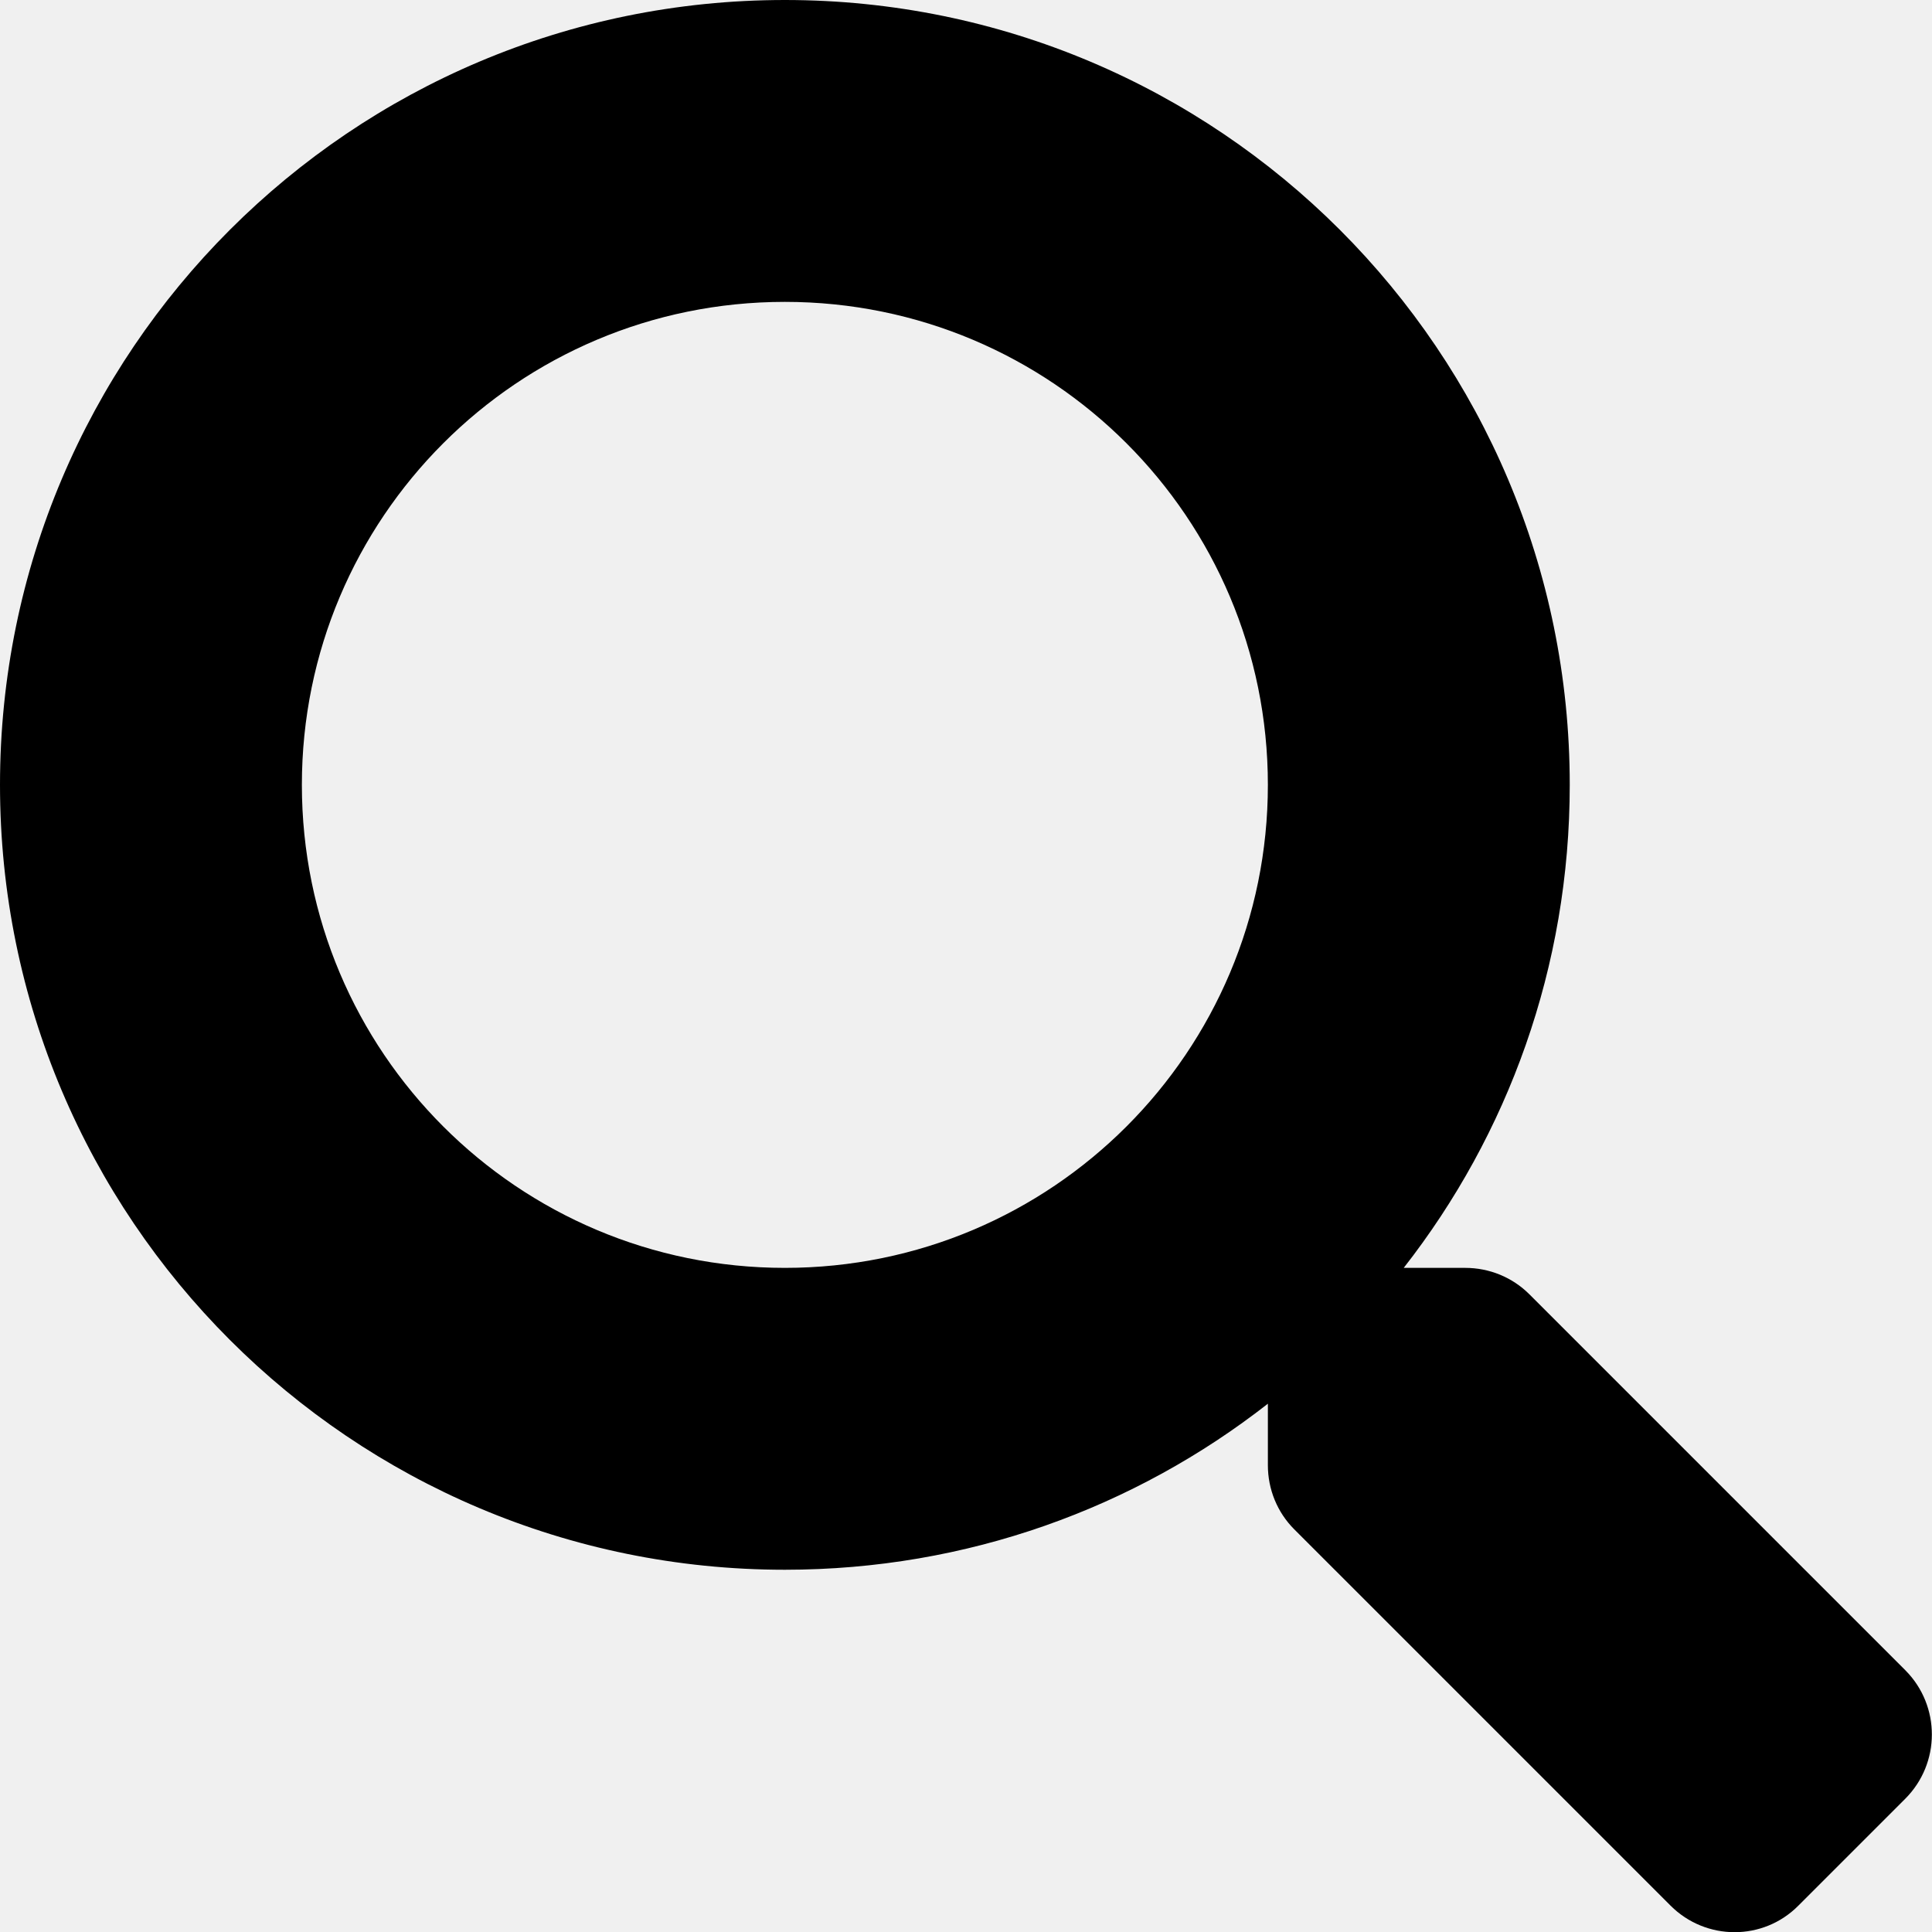
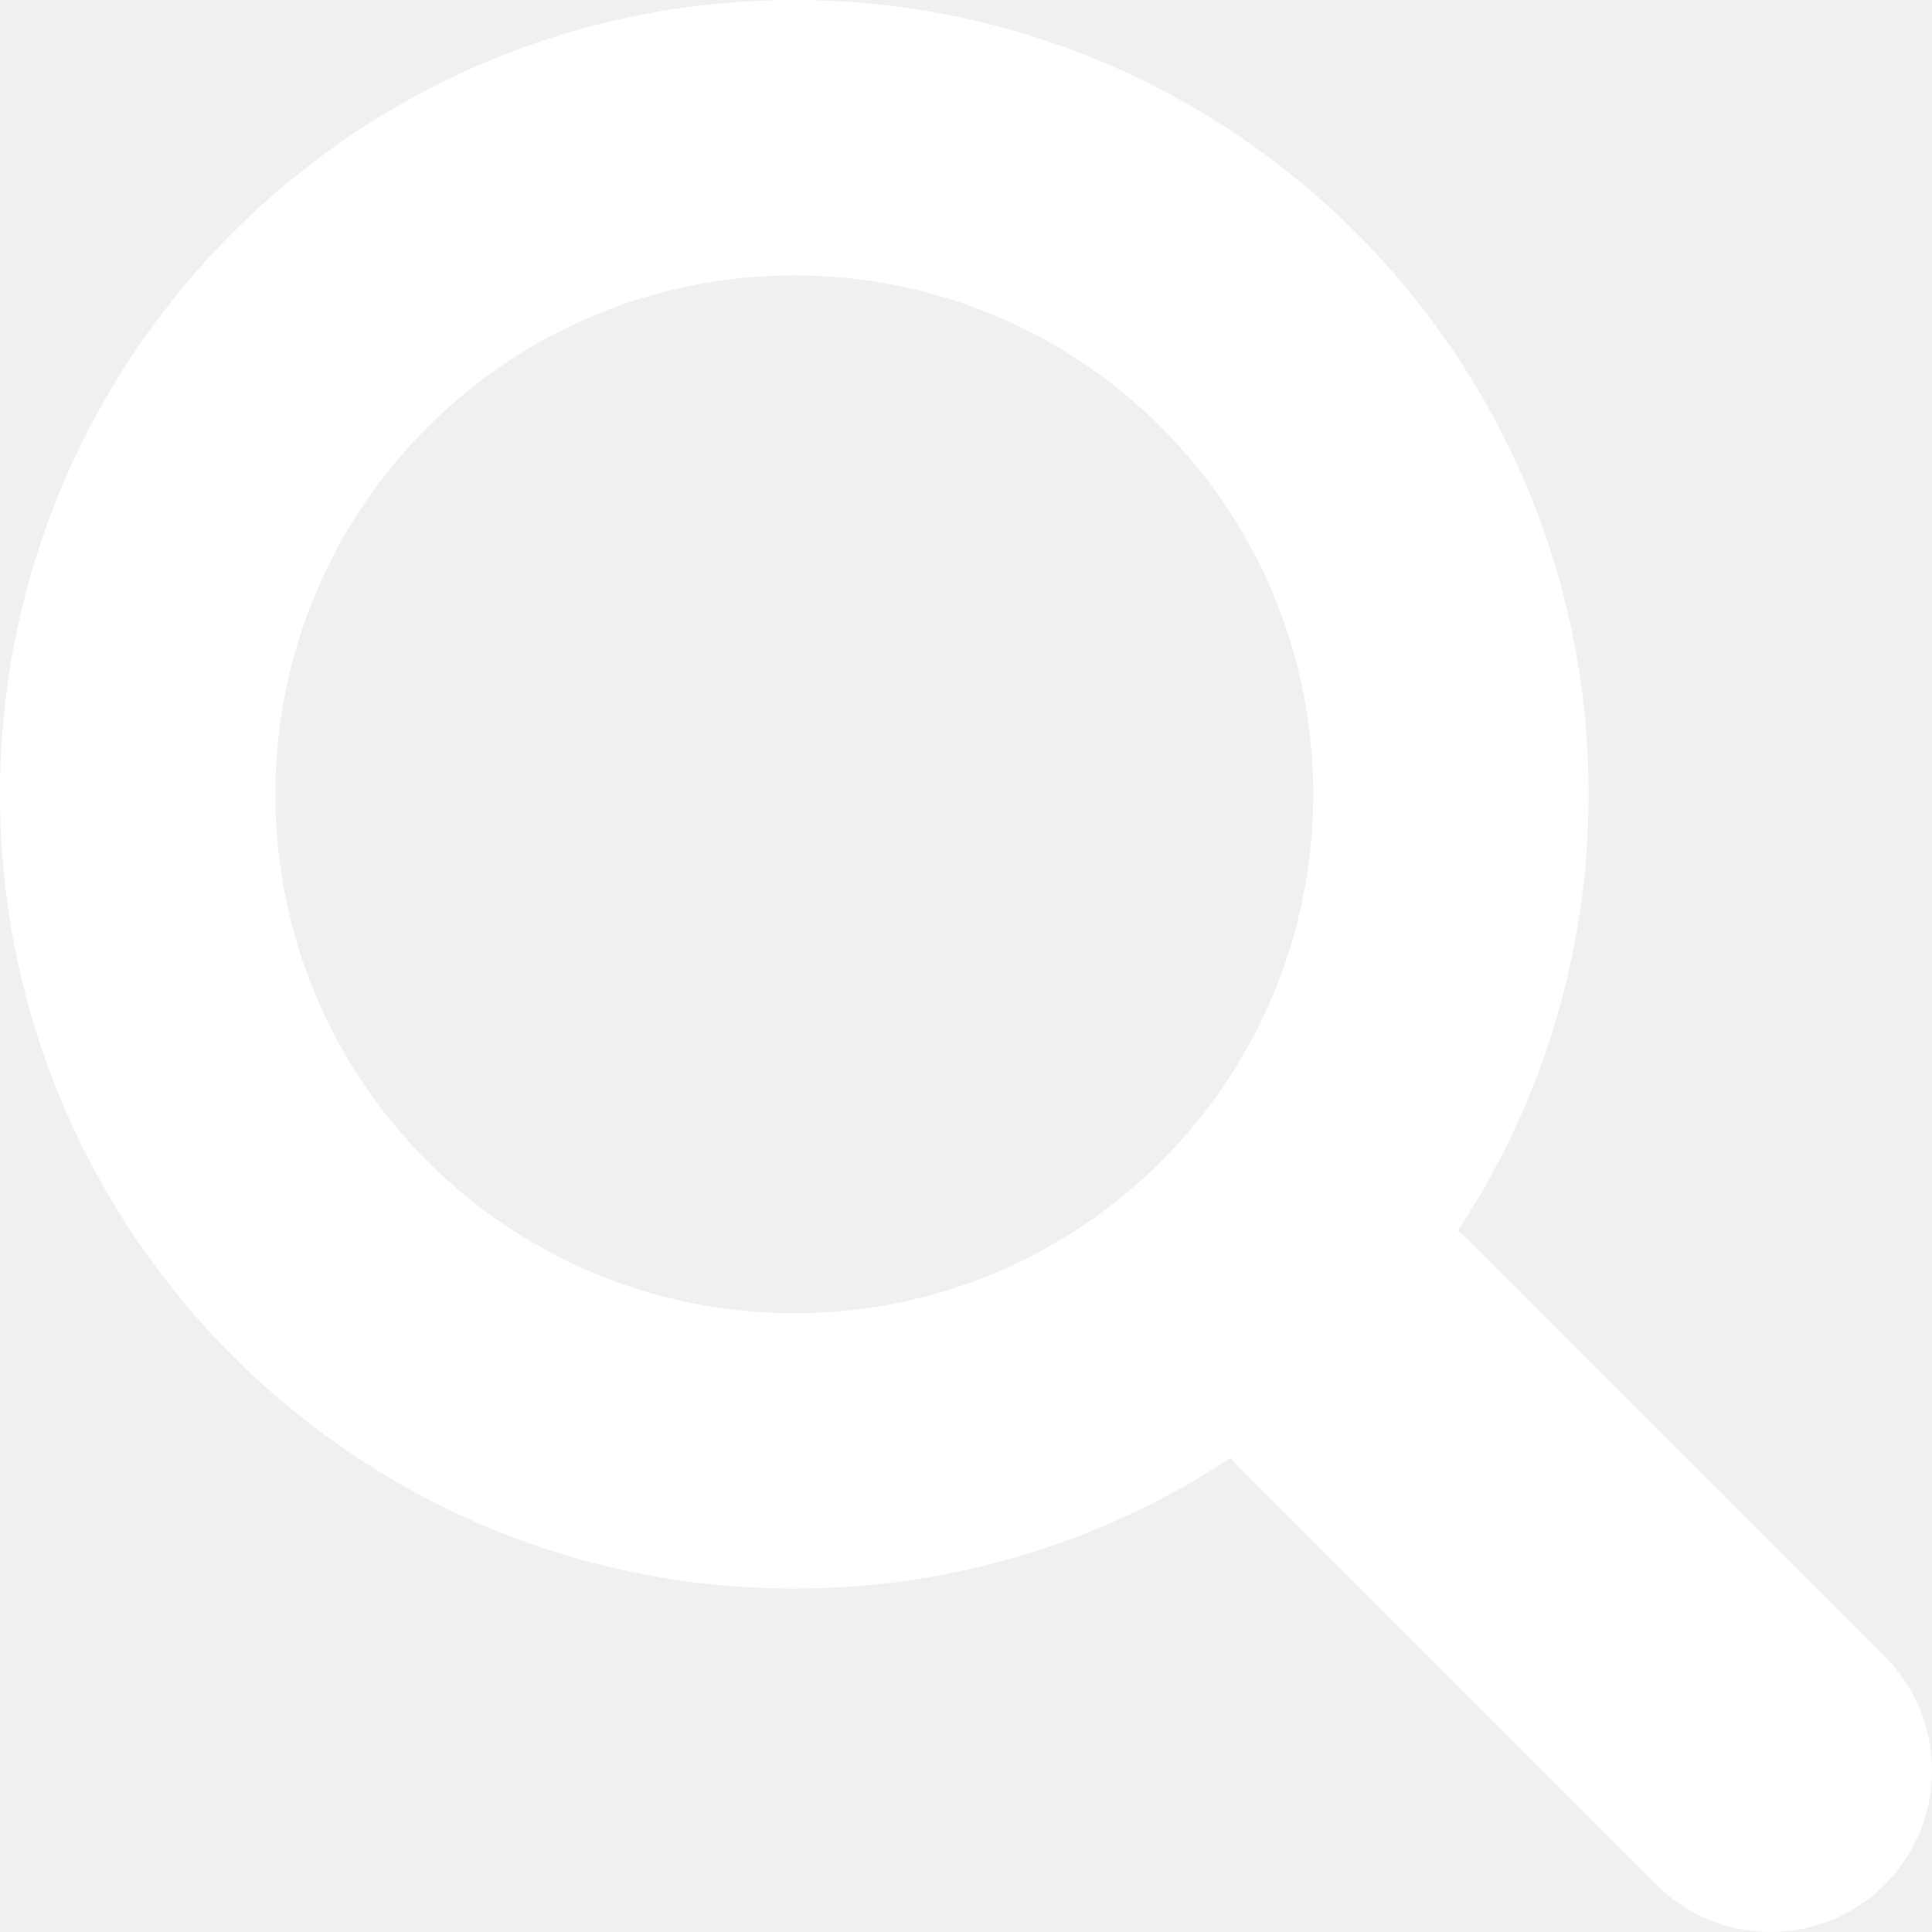
- <svg xmlns="http://www.w3.org/2000/svg" viewBox="0 0 512 512">
-   <path d="M505 442.7L405.3 343c-4.5-4.5-10.6-7-17-7H372c27.6-35.3 44-79.7 44-128C416 93.1 322.9 0 208 0S0 93.1 0 208s93.1 208 208 208c48.3 0 92.7-16.4 128-44v16.3c0 6.4 2.5 12.5 7 17l99.7 99.7c9.4 9.4 24.6 9.4 33.9 0l28.3-28.3c9.4-9.4 9.4-24.6.1-34zM208 336c-70.7 0-128-57.2-128-128 0-70.7 57.2-128 128-128 70.7 0 128 57.2 128 128 0 70.7-57.2 128-128 128z">
-   </path>
+ <svg xmlns="http://www.w3.org/2000/svg" version="1.1" id="Capa_1" x="0px" y="0px" viewBox="0 0 250.313 250.313" style="enable-background:new 0 0 250.313 250.313;" xml:space="preserve" width="512px" height="512px">
+   <g id="Search">
+     <path style="fill-rule:evenodd;clip-rule:evenodd;" d="M244.186,214.604l-54.379-54.378c-0.289-0.289-0.628-0.491-0.93-0.76   c10.7-16.231,16.945-35.66,16.945-56.554C205.822,46.075,159.747,0,102.911,0S0,46.075,0,102.911   c0,56.835,46.074,102.911,102.91,102.911c20.895,0,40.323-6.245,56.554-16.945c0.269,0.301,0.47,0.64,0.759,0.929l54.38,54.38   c8.169,8.168,21.413,8.168,29.583,0C252.354,236.017,252.354,222.773,244.186,214.604z M102.911,170.146   c-37.134,0-67.236-30.102-67.236-67.235c0-37.134,30.103-67.236,67.236-67.236c37.132,0,67.235,30.103,67.235,67.236   C170.146,140.044,140.043,170.146,102.911,170.146z" fill="#FFFFFF" />
+   </g>
+   <g>
+ </g>
+   <g>
+ </g>
+   <g>
+ </g>
+   <g>
+ </g>
+   <g>
+ </g>
+   <g>
+ </g>
+   <g>
+ </g>
+   <g>
+ </g>
+   <g>
+ </g>
+   <g>
+ </g>
+   <g>
+ </g>
+   <g>
+ </g>
+   <g>
+ </g>
+   <g>
+ </g>
+   <g>
+ </g>
</svg>
